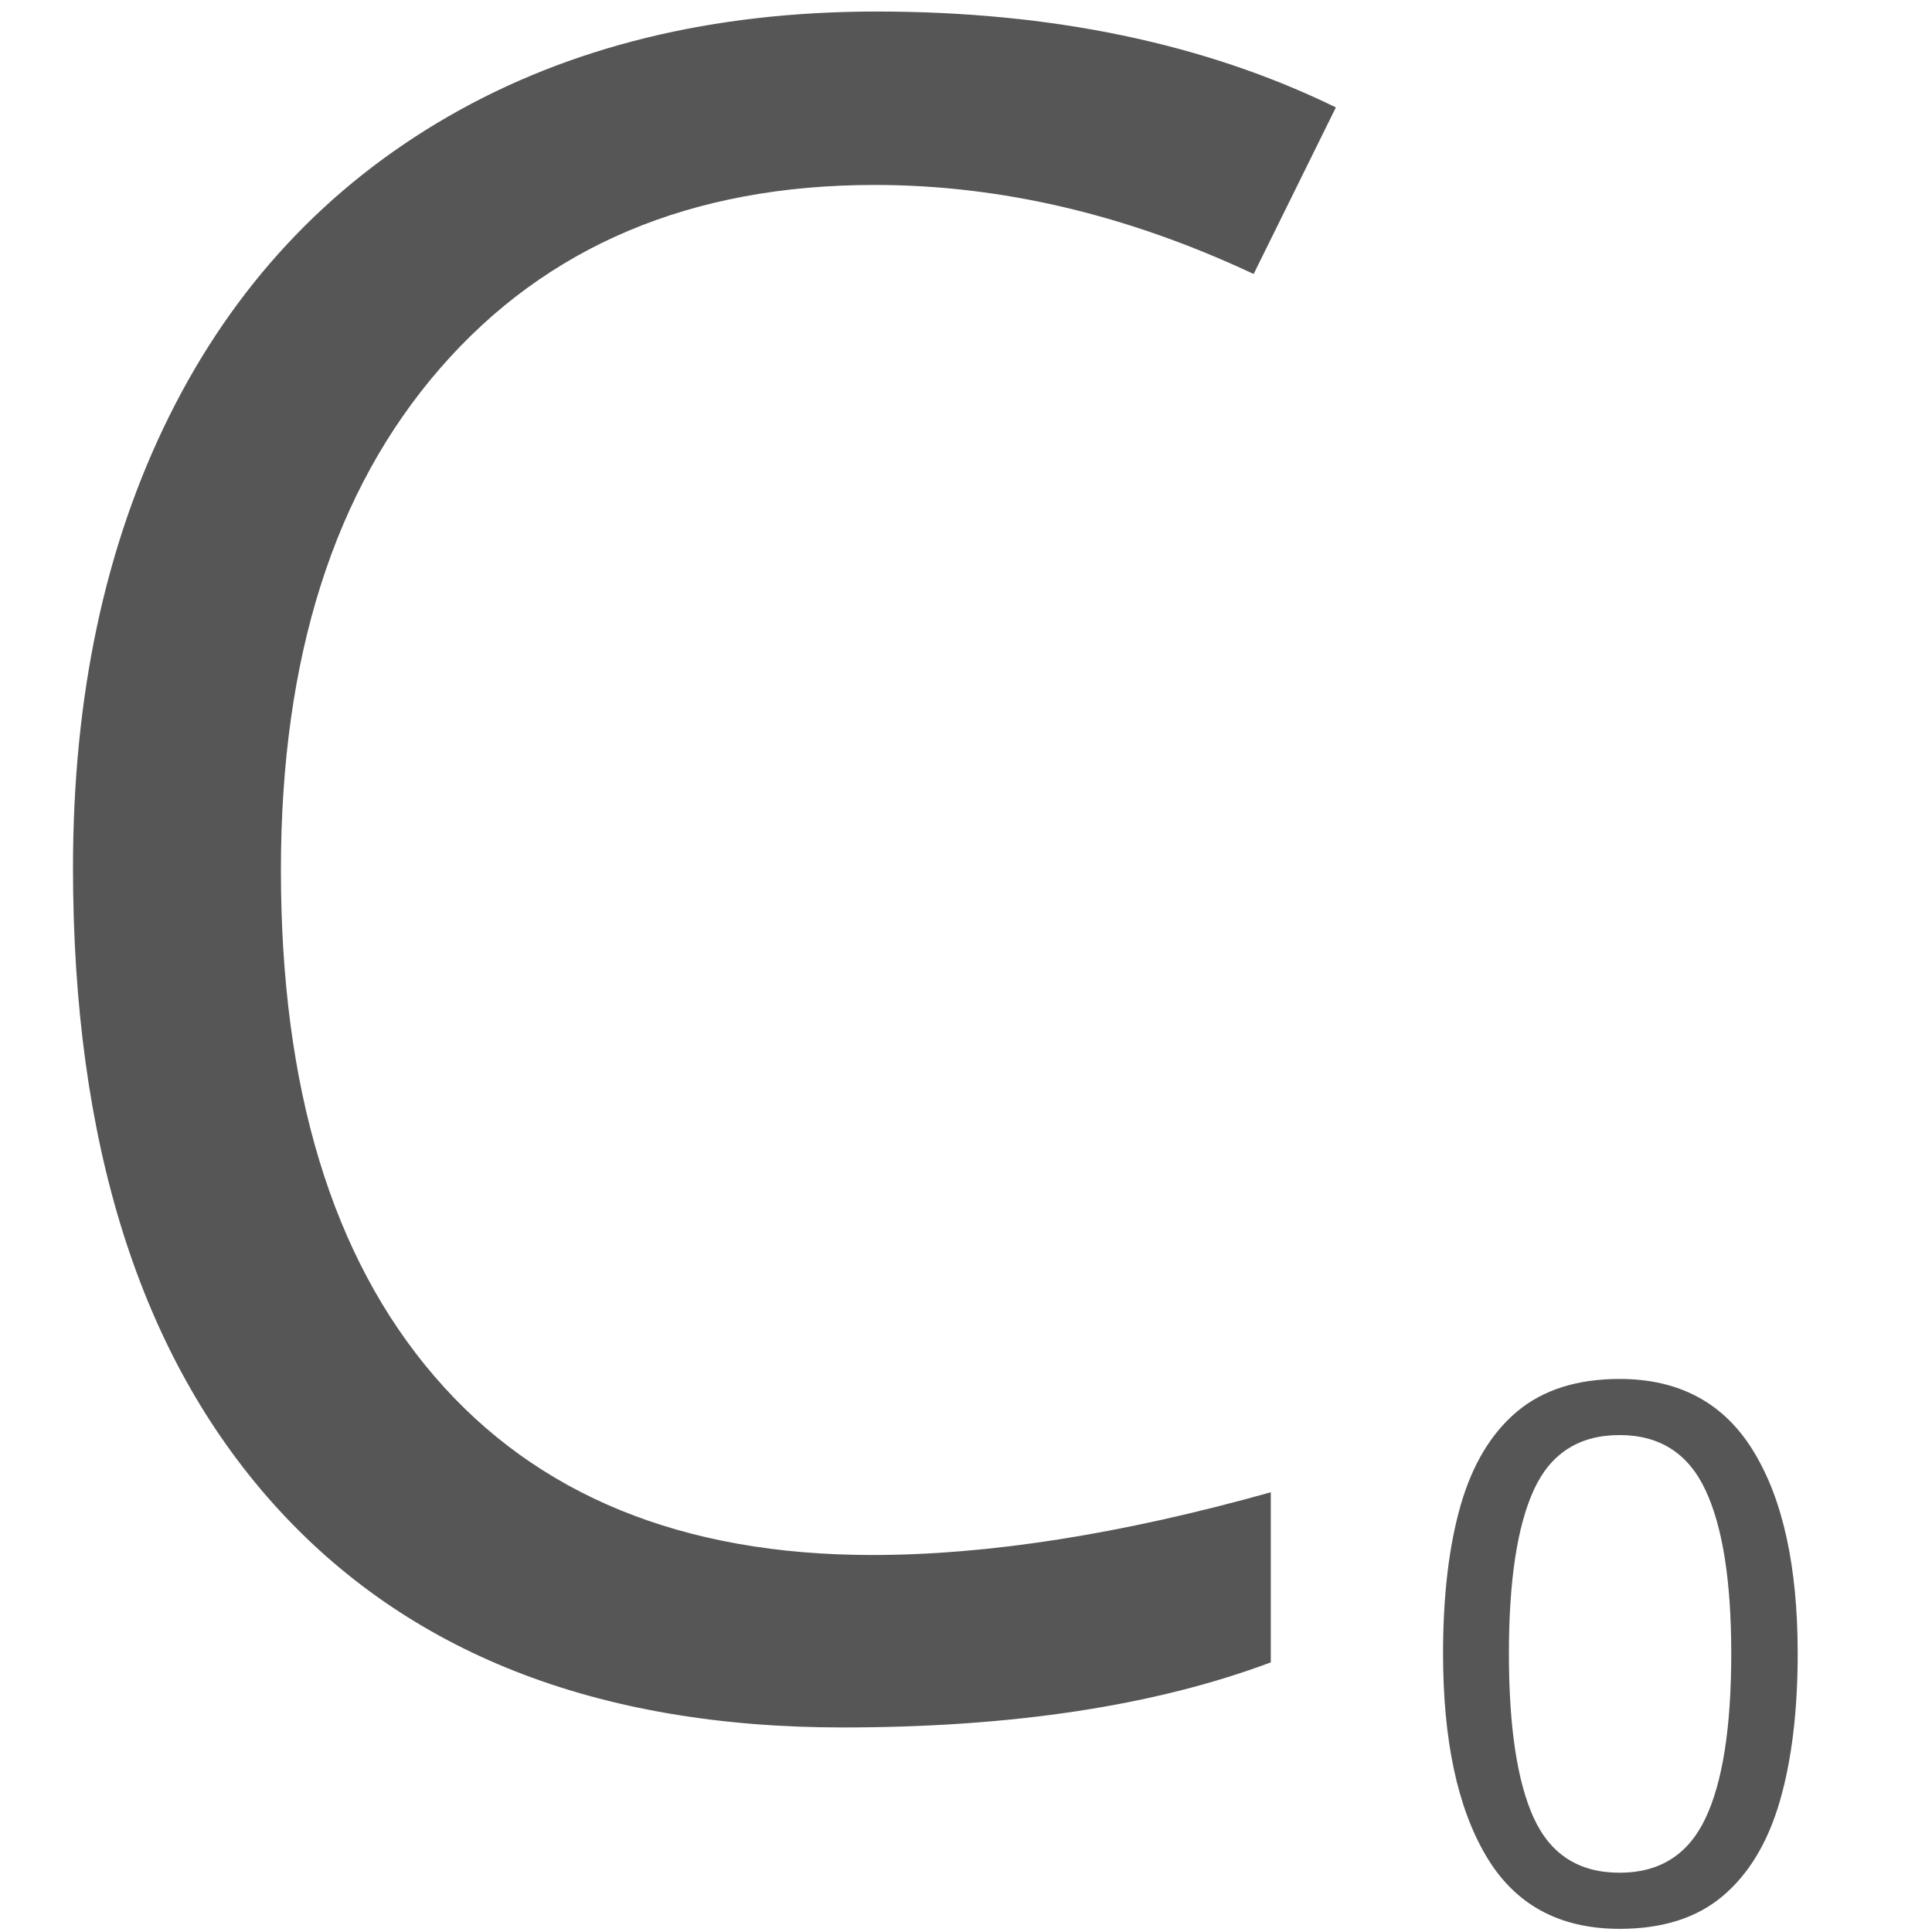
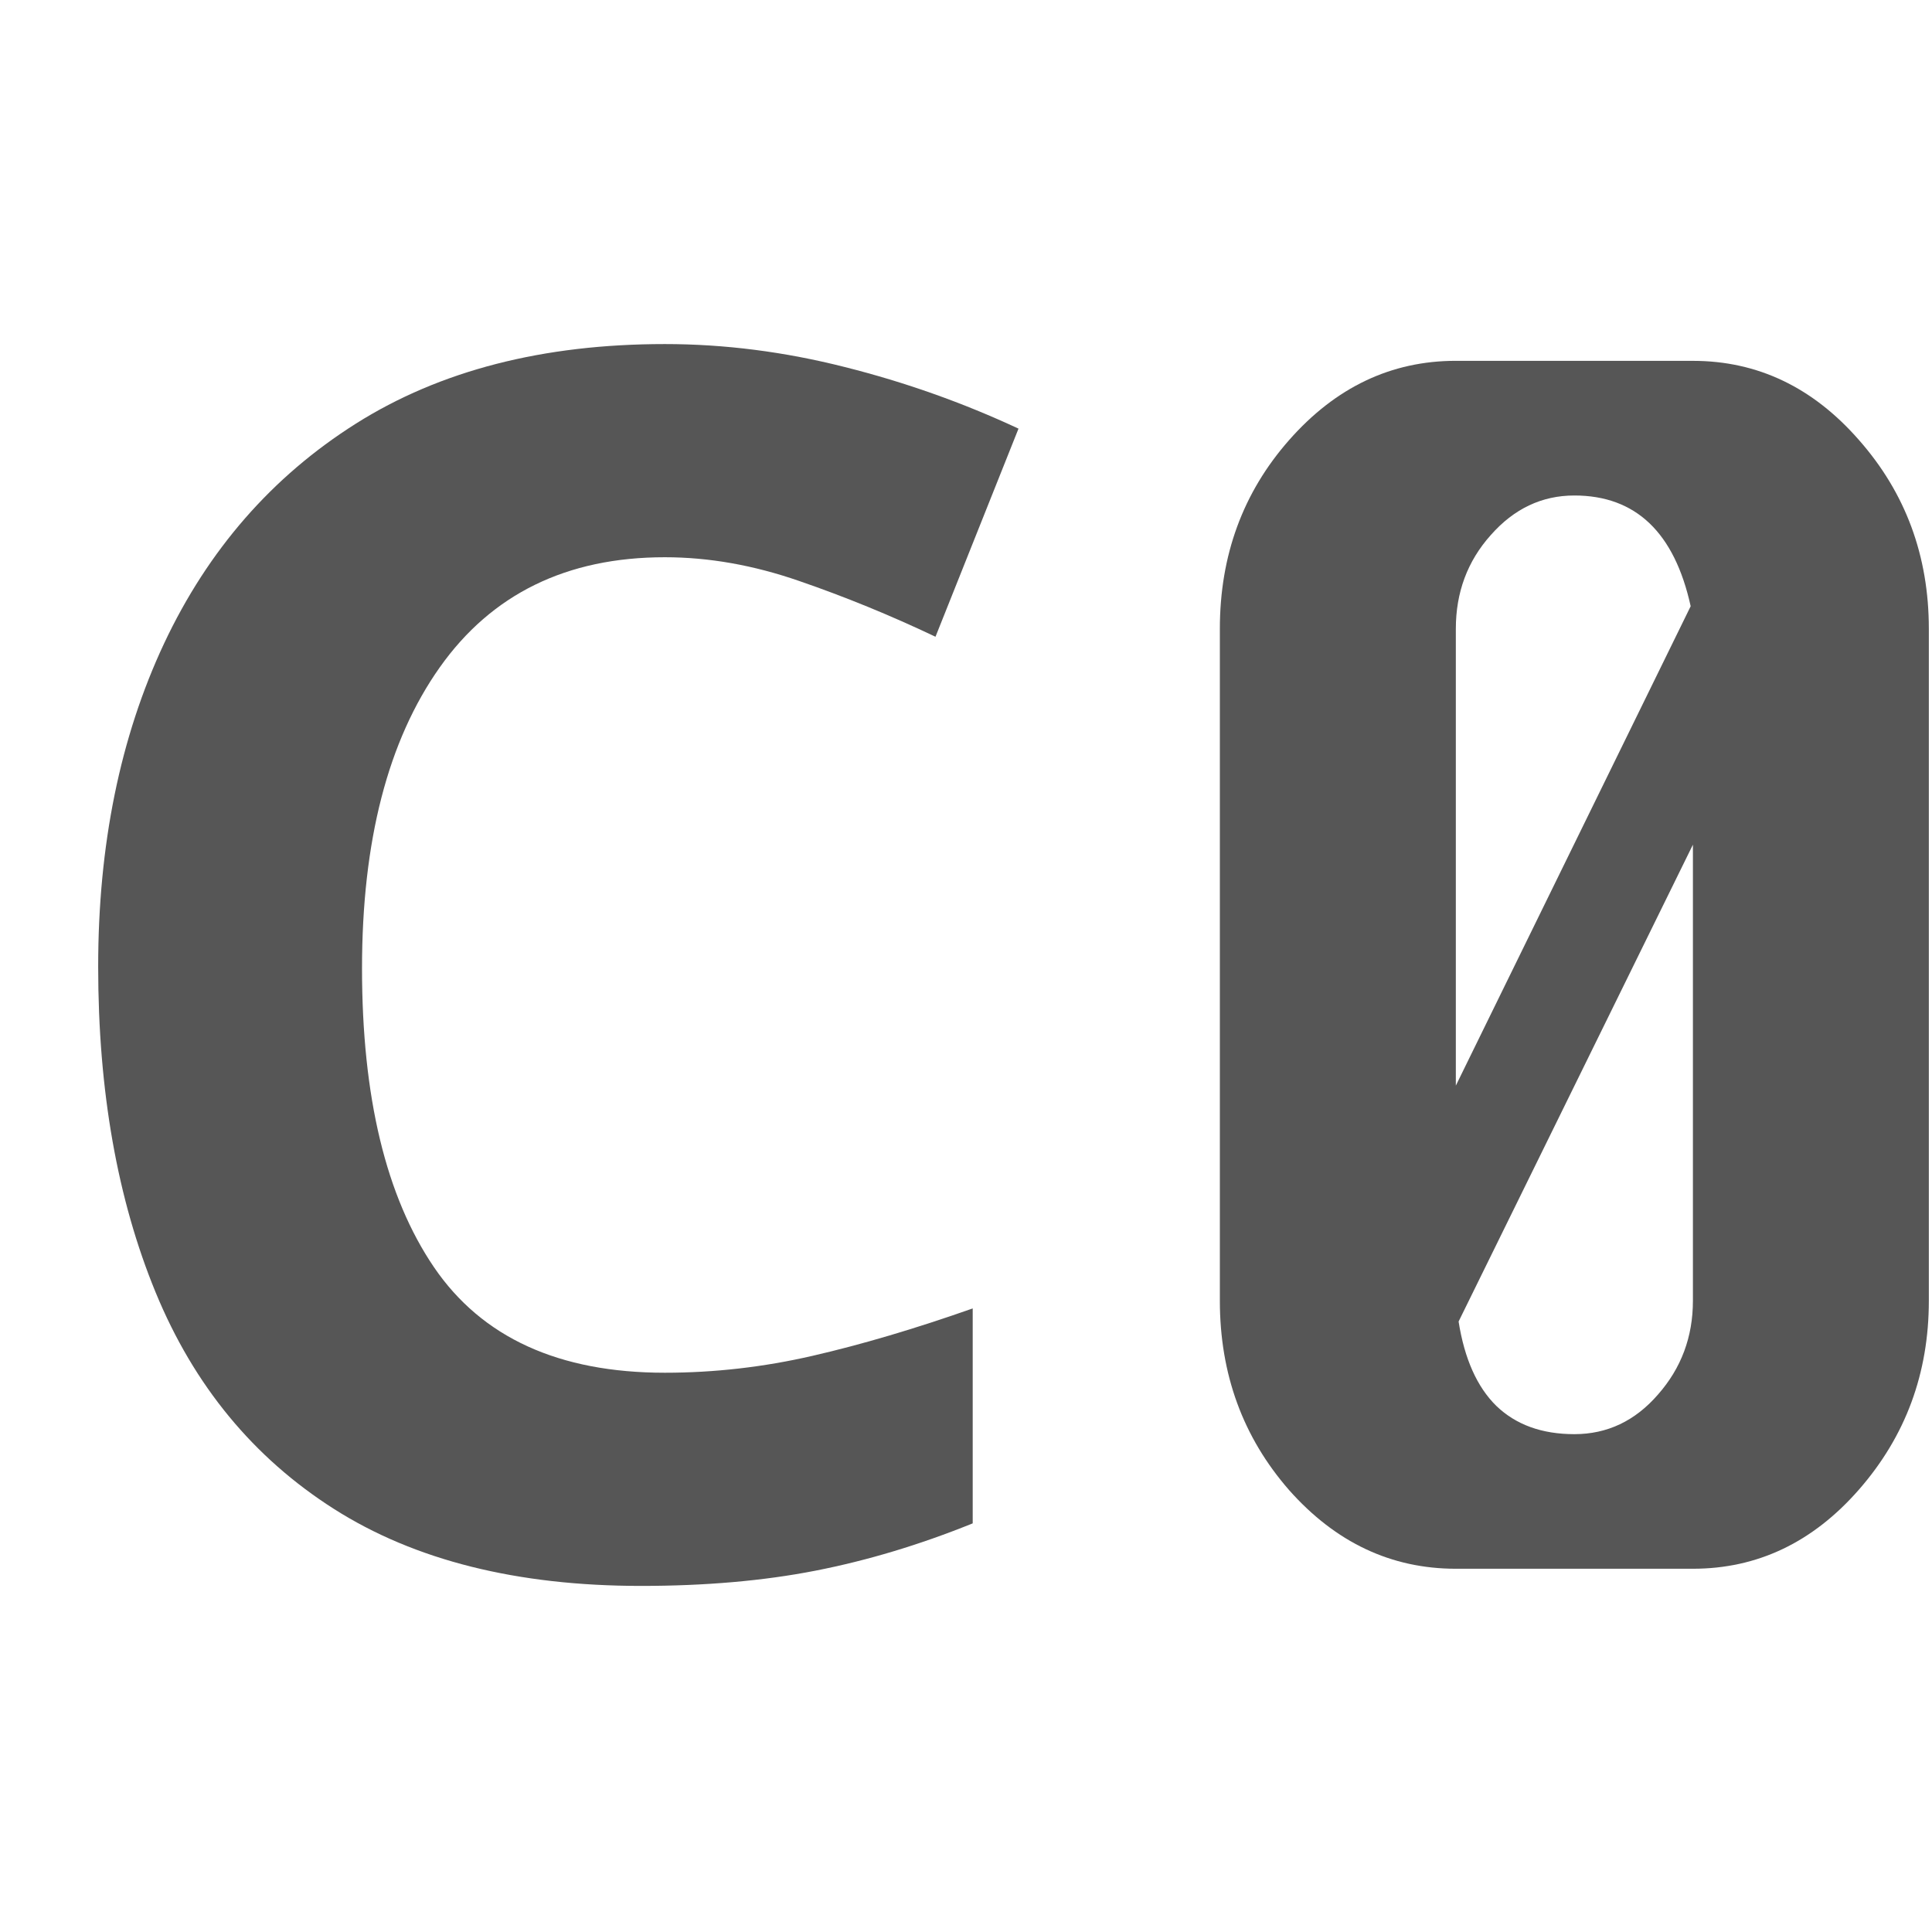
- <svg xmlns="http://www.w3.org/2000/svg" version="1.1" id="svg2" viewBox="0 0 16 16" height="16" width="16">
-   <defs id="defs4" />
-   <g style="display:none" id="layer2" transform="translate(0,-161.1653)">
-     <rect y="-6.9250491e-05" x="0" height="177.165" width="177.165" id="rect4140" style="opacity:0.573;fill:#565656;fill-opacity:1;stroke:#565656;stroke-width:1;stroke-miterlimit:4;stroke-dasharray:none;stroke-opacity:1" />
+ <svg xmlns="http://www.w3.org/2000/svg" width="16" height="16" version="1.1" viewBox="0 0 16 16">
+   <g transform="translate(0 -161.17)" display="none">
+     <rect y="-6.925e-5" width="177.17" height="177.17" fill="#565656" opacity=".573" stroke="#565656" />
  </g>
-   <g style="display:inline" transform="matrix(0.1032796,0,0,0.1032796,-1.559483,-91.53874)" id="layer1">
-     <g transform="translate(-14.98086,-9.115504)" id="g4152">
-       <text xml:space="preserve" style="font-style:normal;font-variant:normal;font-weight:normal;font-stretch:normal;font-size:40px;line-height:125%;font-family:opensans;-inkscape-font-specification:opensans;letter-spacing:0px;word-spacing:0px;fill:#565656;fill-opacity:1;stroke:none;stroke-width:1px;stroke-linecap:butt;stroke-linejoin:miter;stroke-opacity:1" x="24.496" y="1032.123" id="text4136">
-         <tspan id="tspan4138" x="24.496" y="1032.123" style="font-size:187.5px;fill:#565656;fill-opacity:1">C</tspan>
+   <g transform="matrix(.10328 0 0 .10328 -1.5595 -91.539)">
+     <g transform="translate(-14.981 -9.1155)">
+       <text x="30.08" y="1021.242" fill="#565656" font-family="opensans" font-size="28.94px" letter-spacing="0px" stroke-width=".724px" word-spacing="0px" style="line-height:0%" xml:space="preserve">
+         <tspan x="30.08" y="1021.242" fill="#565656" font-family="sans-serif" font-size="135.66px" font-weight="bold" stroke-width=".724px">C</tspan>
      </text>
-       <text xml:space="preserve" style="font-style:normal;font-weight:normal;font-size:40px;line-height:125%;font-family:sans-serif;letter-spacing:0px;word-spacing:0px;fill:#565656;fill-opacity:1;stroke:none;stroke-width:1px;stroke-linecap:butt;stroke-linejoin:miter;stroke-opacity:1;" x="142.857" y="1049.505" id="text4148">
-         <tspan id="tspan4150" x="142.857" y="1049.505" style="font-size:60px;fill:#565656;fill-opacity:1;">0</tspan>
-       </text>
+       <rect x="30.08" y="895.44" width="154.92" height="154.92" fill="none" />
+       <g transform="matrix(1.895 0 0 2.1524 -3693.4 426.67)" fill="#565656" stroke-width="1px">
+         <path d="m2026.5 231.23h10.031q4.102 0 7.031 2.953 2.953 2.953 2.953 7.031v25.031q0 4.055-2.953 7.031-2.93 2.953-7.031 2.953h-10.031q-4.102 0-7.055-2.93-2.93-2.953-2.93-7.055v-25.031q0-4.102 2.93-7.031 2.953-2.953 7.055-2.953zm0.117 35.789q0.375 2.086 1.594 3.141 1.242 1.055 3.305 1.055 2.086 0 3.539-1.477 1.477-1.477 1.477-3.492v-16.992zm9.82-26.648q-1.031-4.125-4.922-4.125-2.062 0-3.539 1.477-1.476 1.453-1.476 3.492v17.016z" fill="#565656" />
+       </g>
    </g>
  </g>
</svg>
